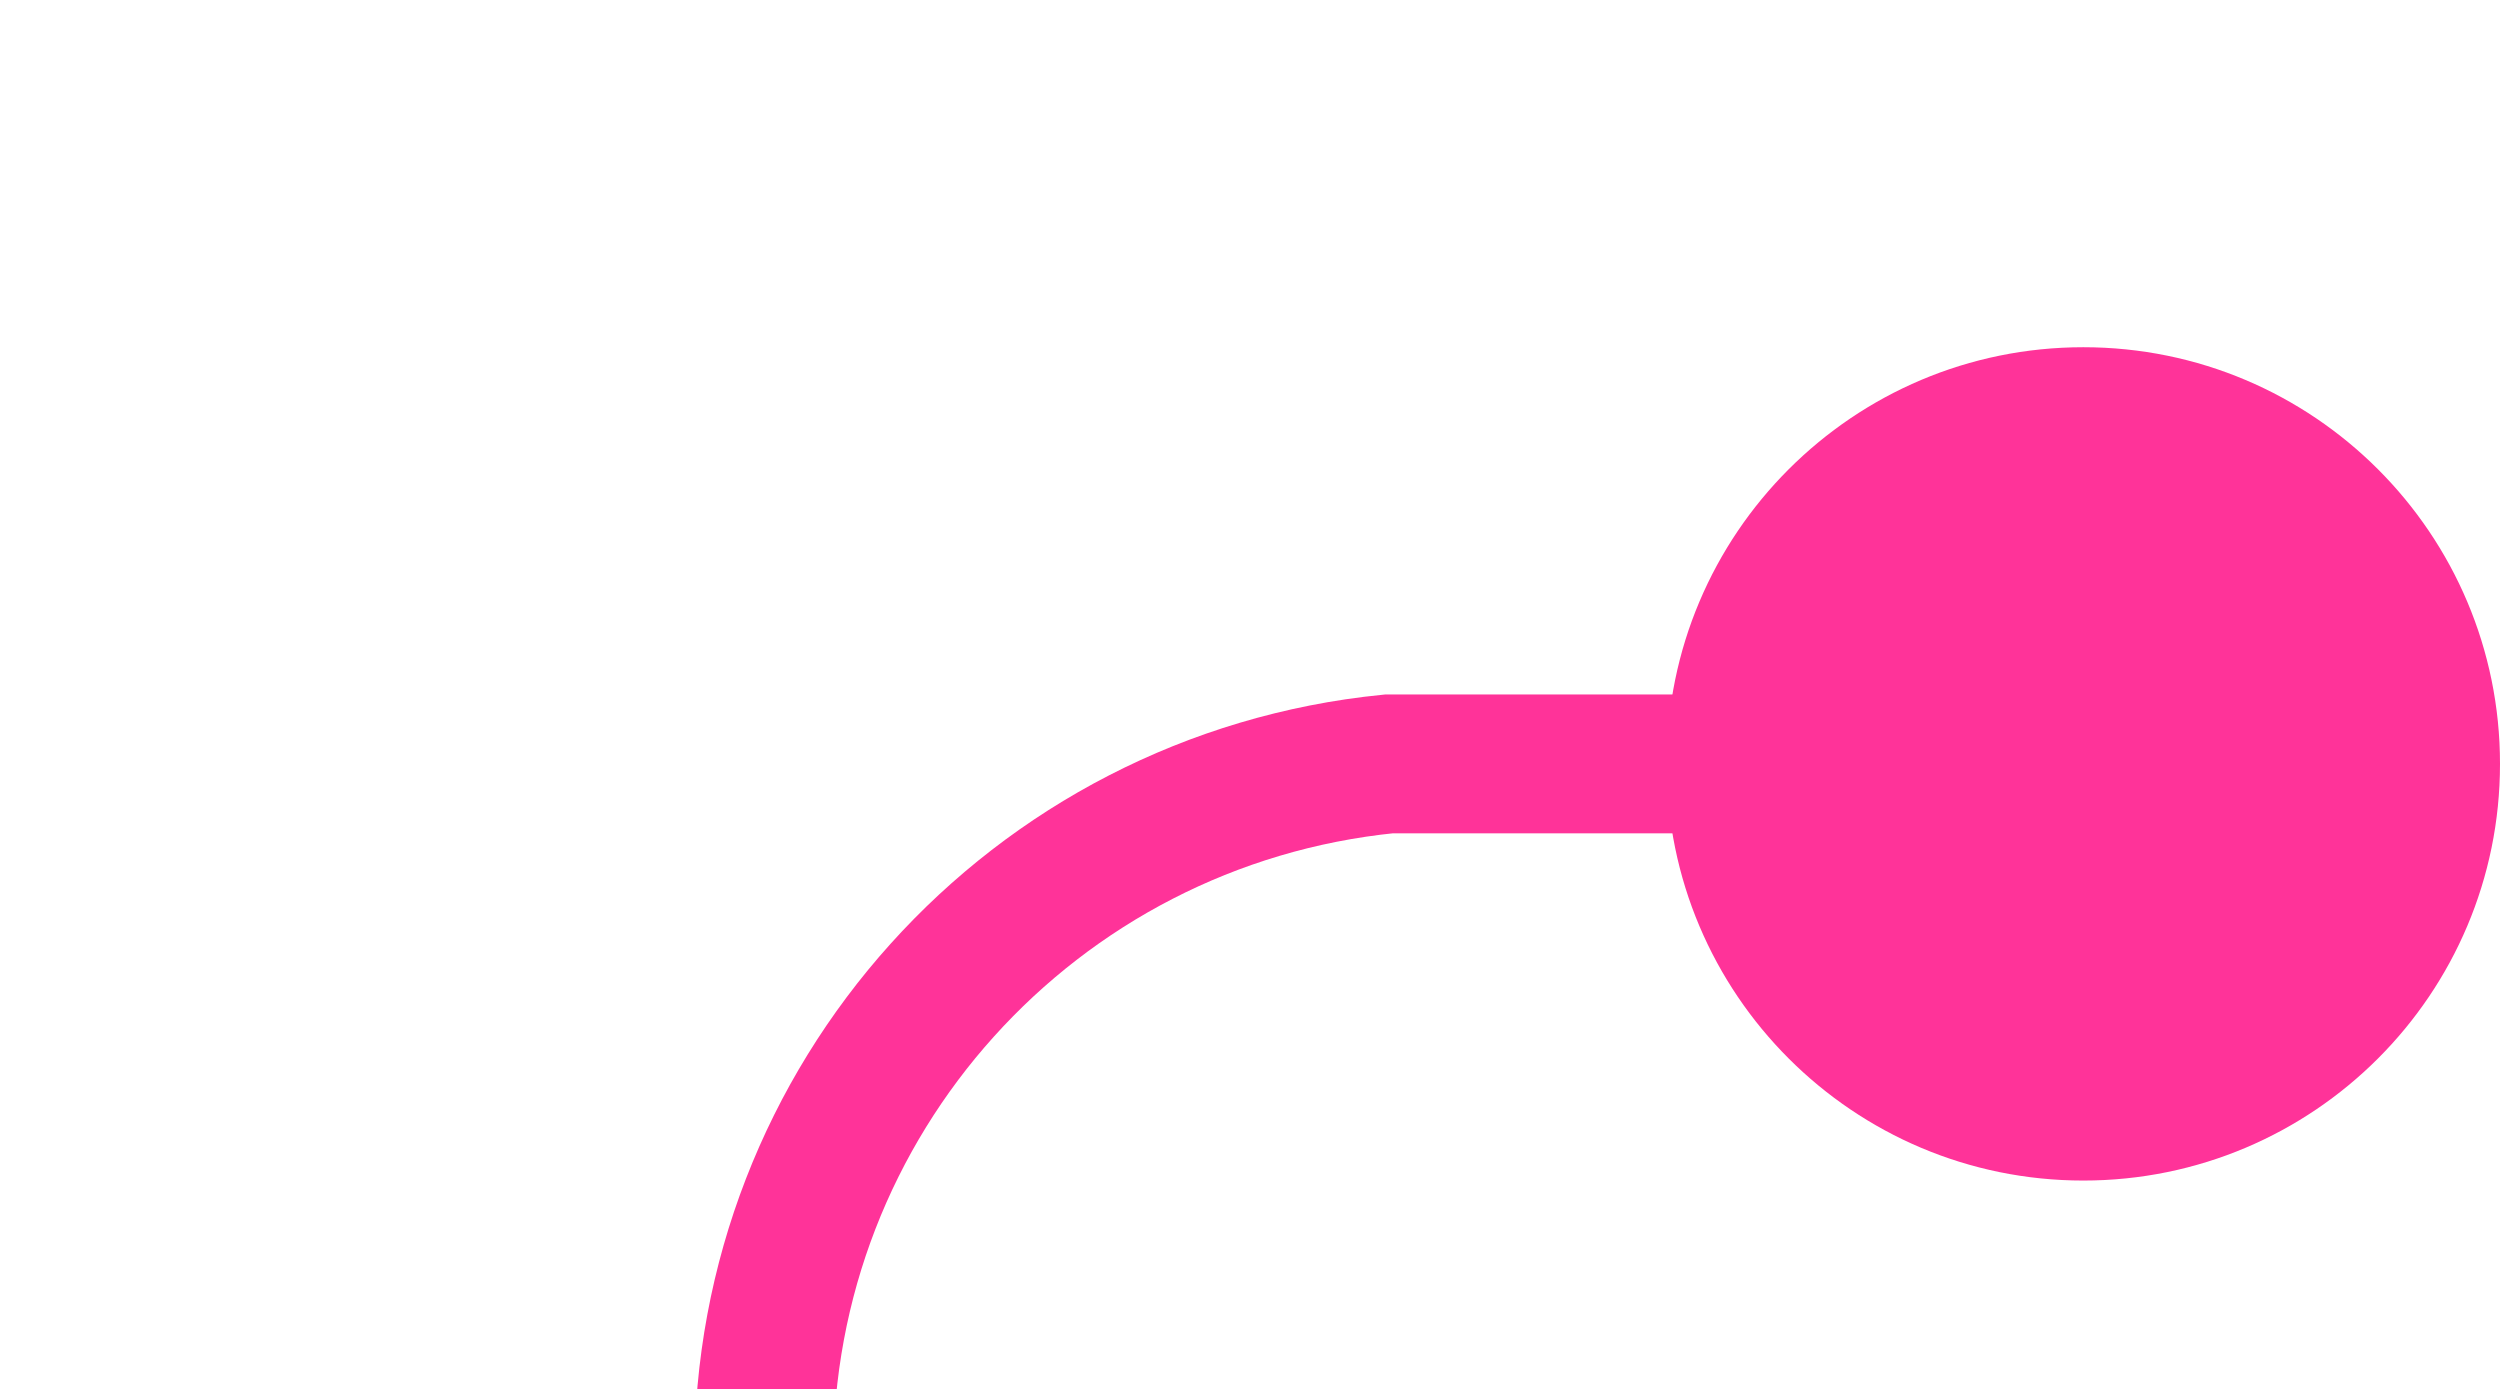
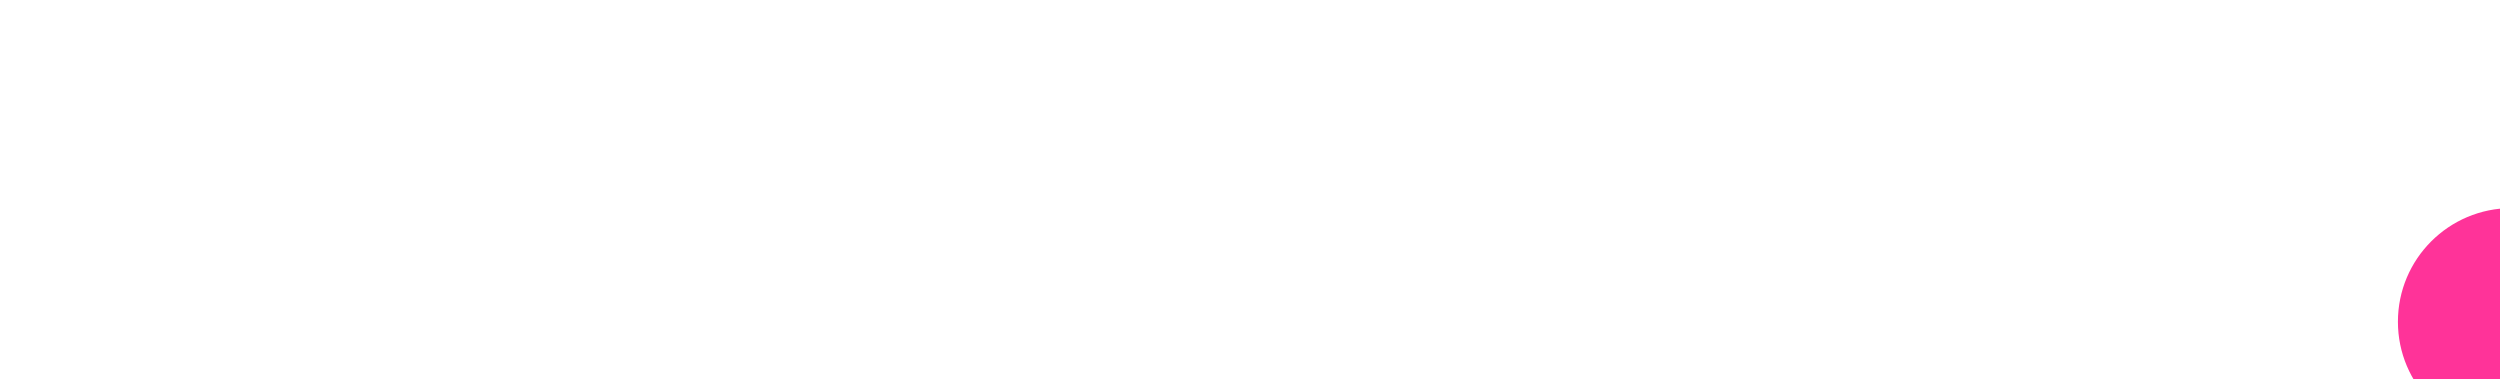
- <svg xmlns="http://www.w3.org/2000/svg" version="1.1" width="18px" height="10px" preserveAspectRatio="xMinYMid meet" viewBox="235 171  18 8">
-   <path d="M 252 175.5  L 245 175.5  A 5 5 0 0 0 240.5 180.5 L 240.5 1075  A 5 5 0 0 1 235.5 1080.5 L 198 1080.5  A 5 5 0 0 0 193.5 1085.5 L 193.5 1094  " stroke-width="1" stroke="#ff3399" fill="none" />
-   <path d="M 250 172.5  A 3 3 0 0 0 247 175.5 A 3 3 0 0 0 250 178.5 A 3 3 0 0 0 253 175.5 A 3 3 0 0 0 250 172.5 Z " fill-rule="nonzero" fill="#ff3399" stroke="none" />
+ <svg xmlns="http://www.w3.org/2000/svg" version="1.1" width="66px" height="10px" preserveAspectRatio="xMinYMid meet" viewBox="187 171  66 8">
+   <path d="M 253.435 176.498  L 193.5 1094.5  " stroke-width="1" stroke="#ff3399" fill="none" />
+   <path d="M 253.305 175.494  A 3 3 0 0 0 250.305 178.494 A 3 3 0 0 0 253.305 181.494 A 3 3 0 0 0 256.305 178.494 A 3 3 0 0 0 253.305 175.494 Z " fill-rule="nonzero" fill="#ff3399" stroke="none" />
</svg>
